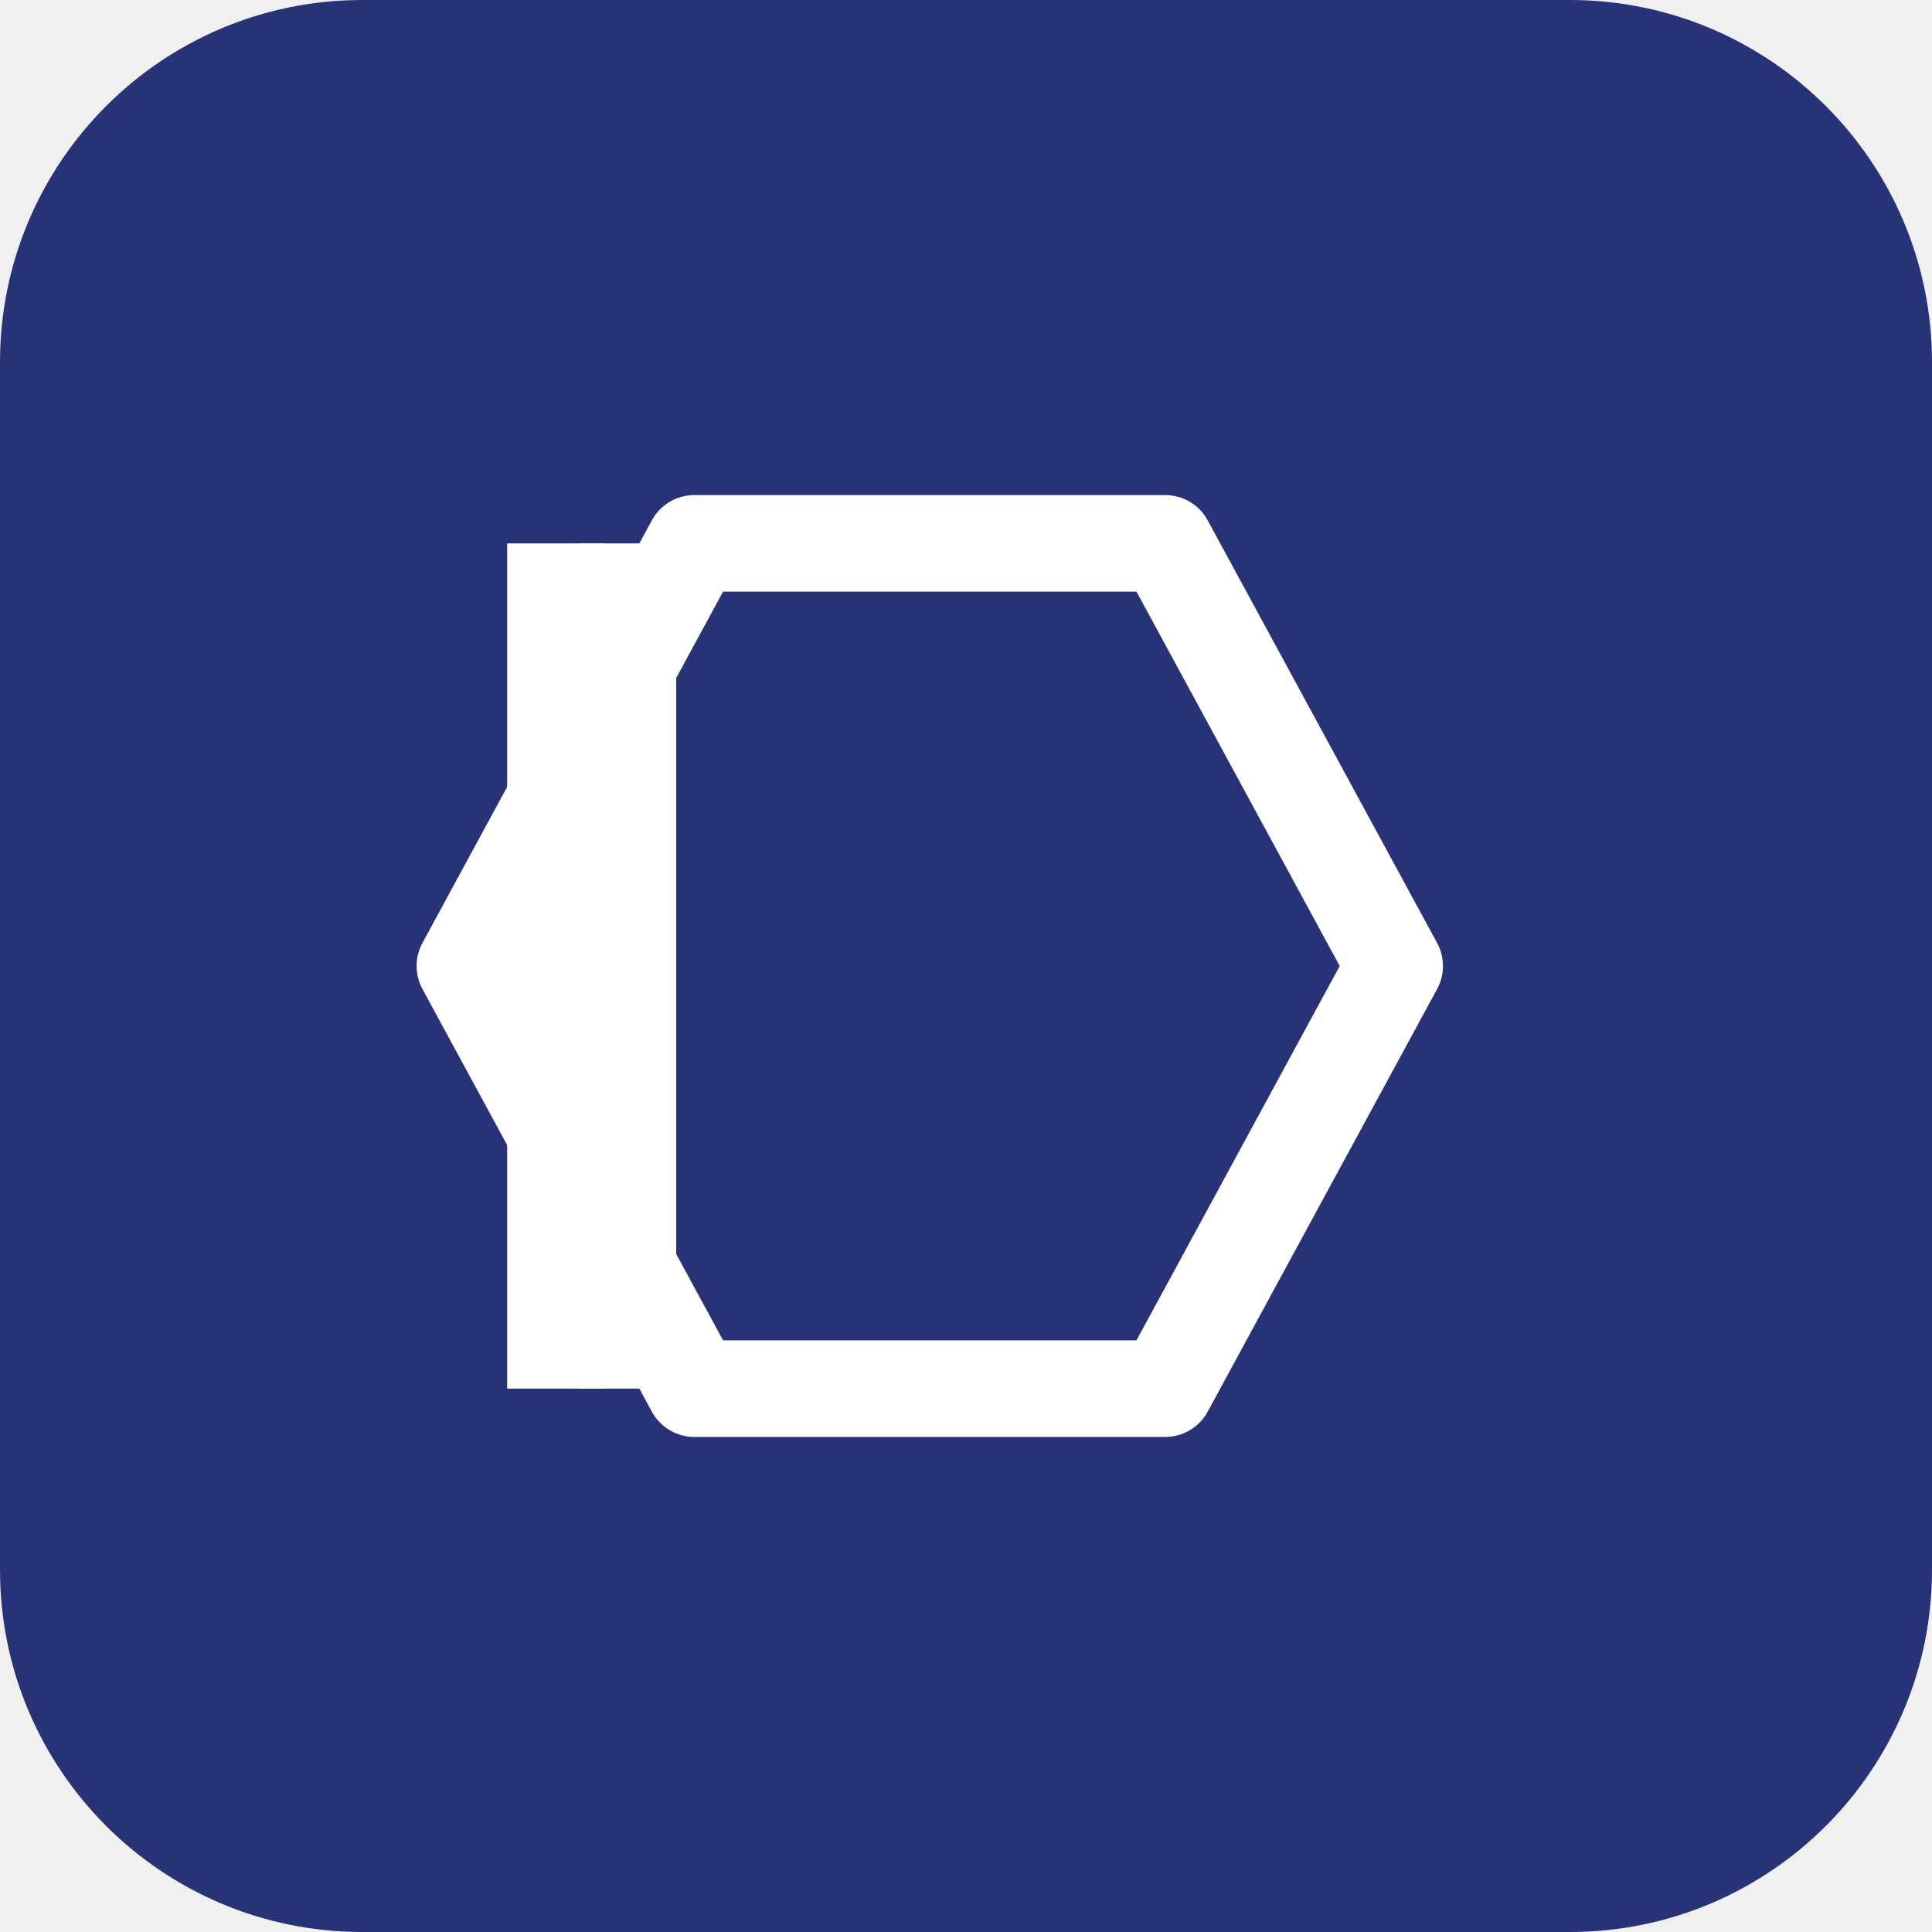
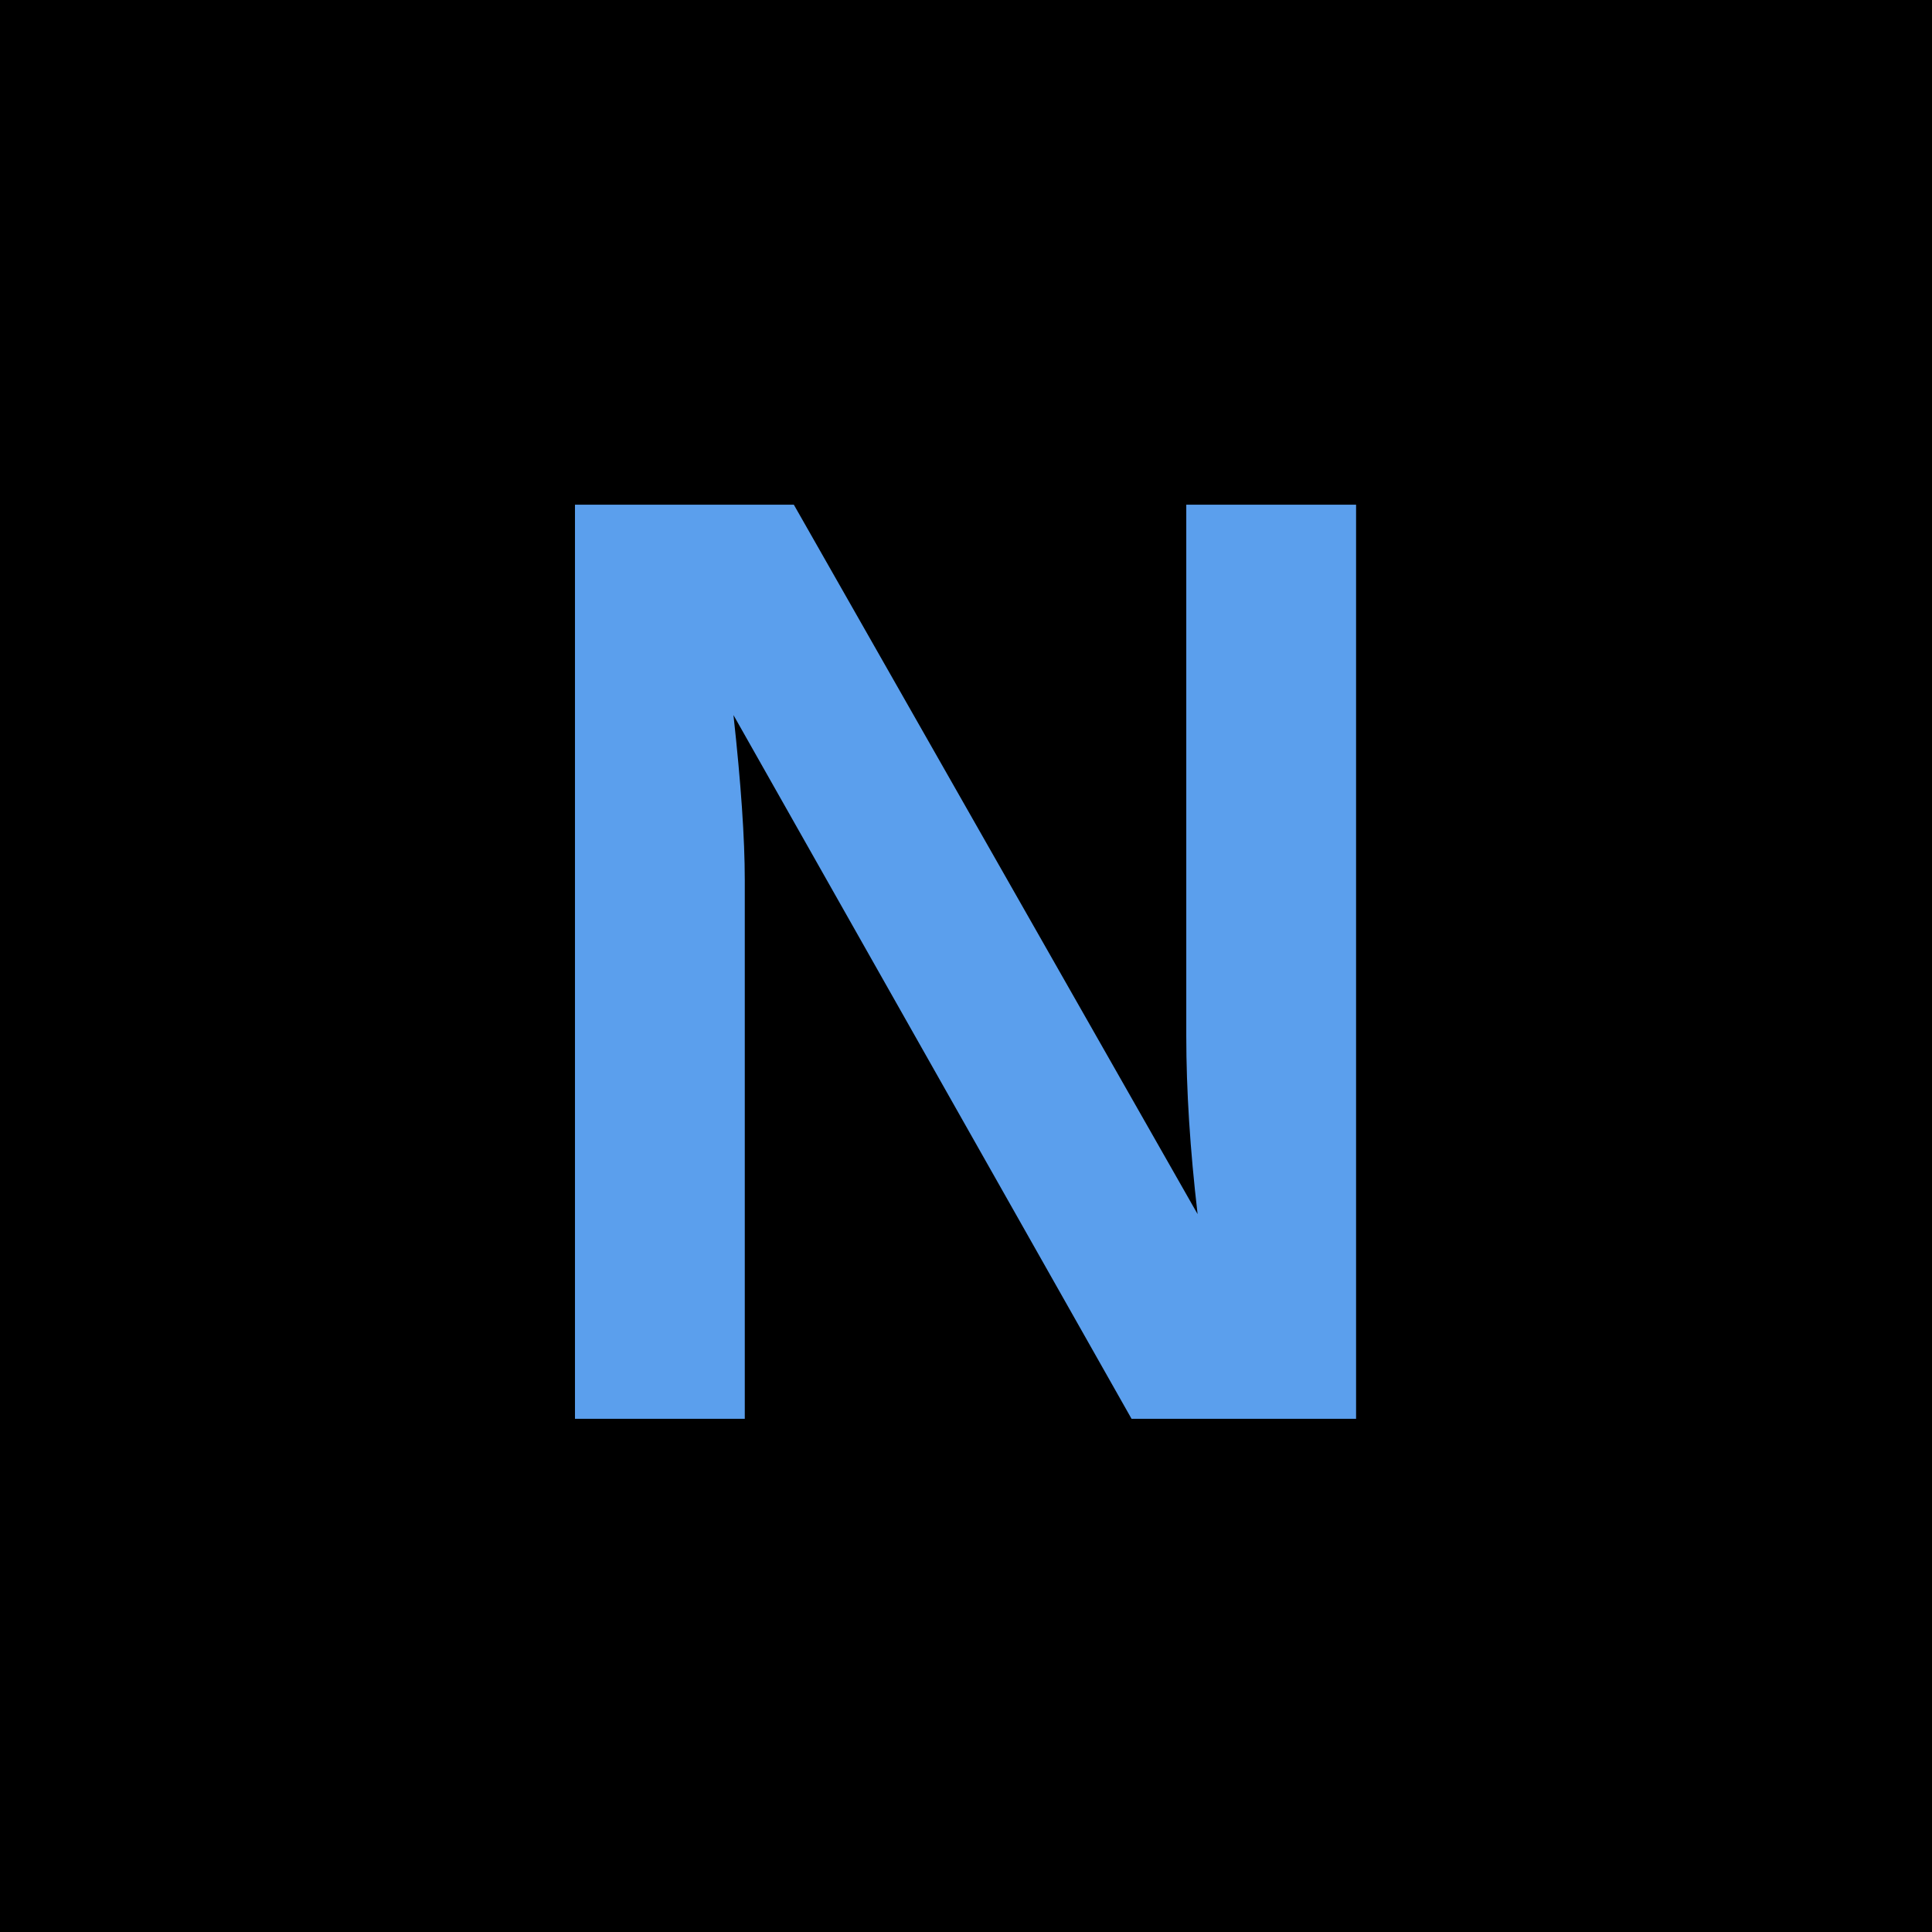
<svg xmlns="http://www.w3.org/2000/svg" viewBox="0 0 32 32" role="img" aria-label="NATURCHEM">
-   <rect width="32" height="32" rx="6" fill="#283377" />
-   <g fill="none" stroke="#fff" stroke-width="1.6" stroke-linejoin="round">
-     <path d="M11.5 9h7.8l3.8 7-3.8 7h-7.8l-3.8-7z" />
-     <path d="M9.2 9v14" />
-     <path d="M10.4 9v14" />
-   </g>
+   <rect width="32" height="32" fill="#000" />
+   <text x="16" y="23.5" text-anchor="middle" font-family="Arial, Helvetica, sans-serif" font-size="22" font-weight="700" fill="#5B9FED">
+     N
+   </text>
</svg>
